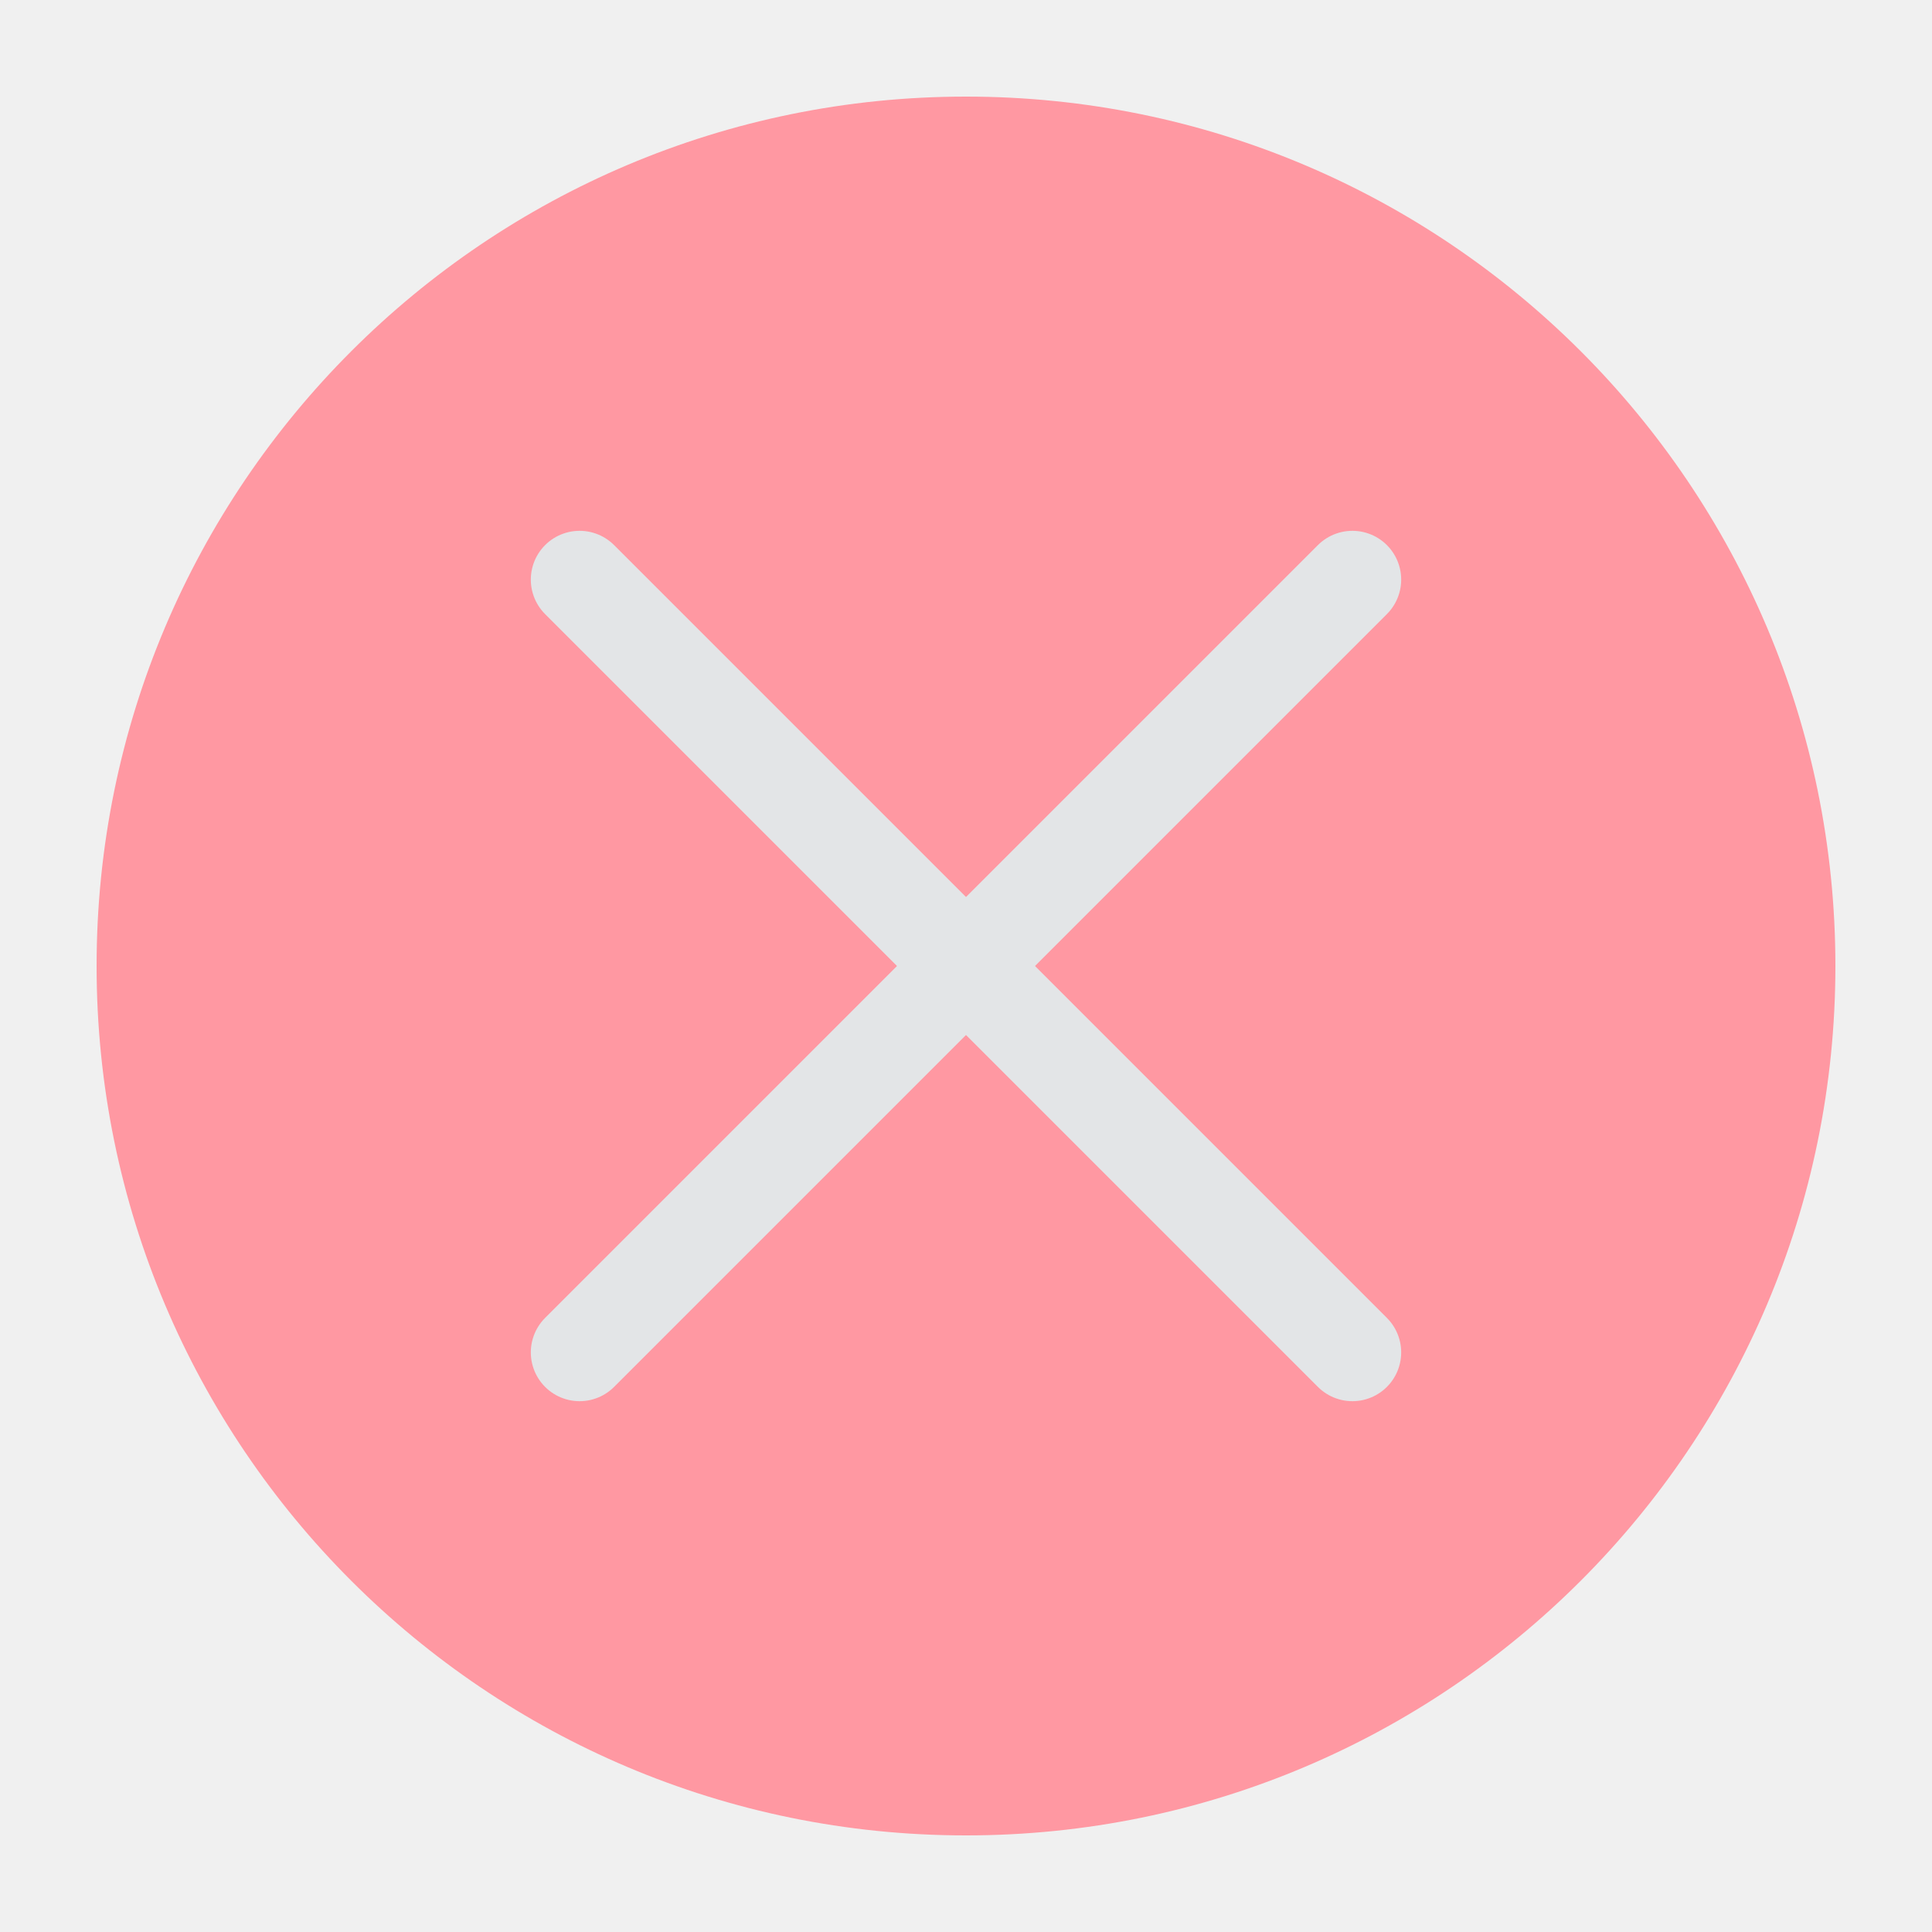
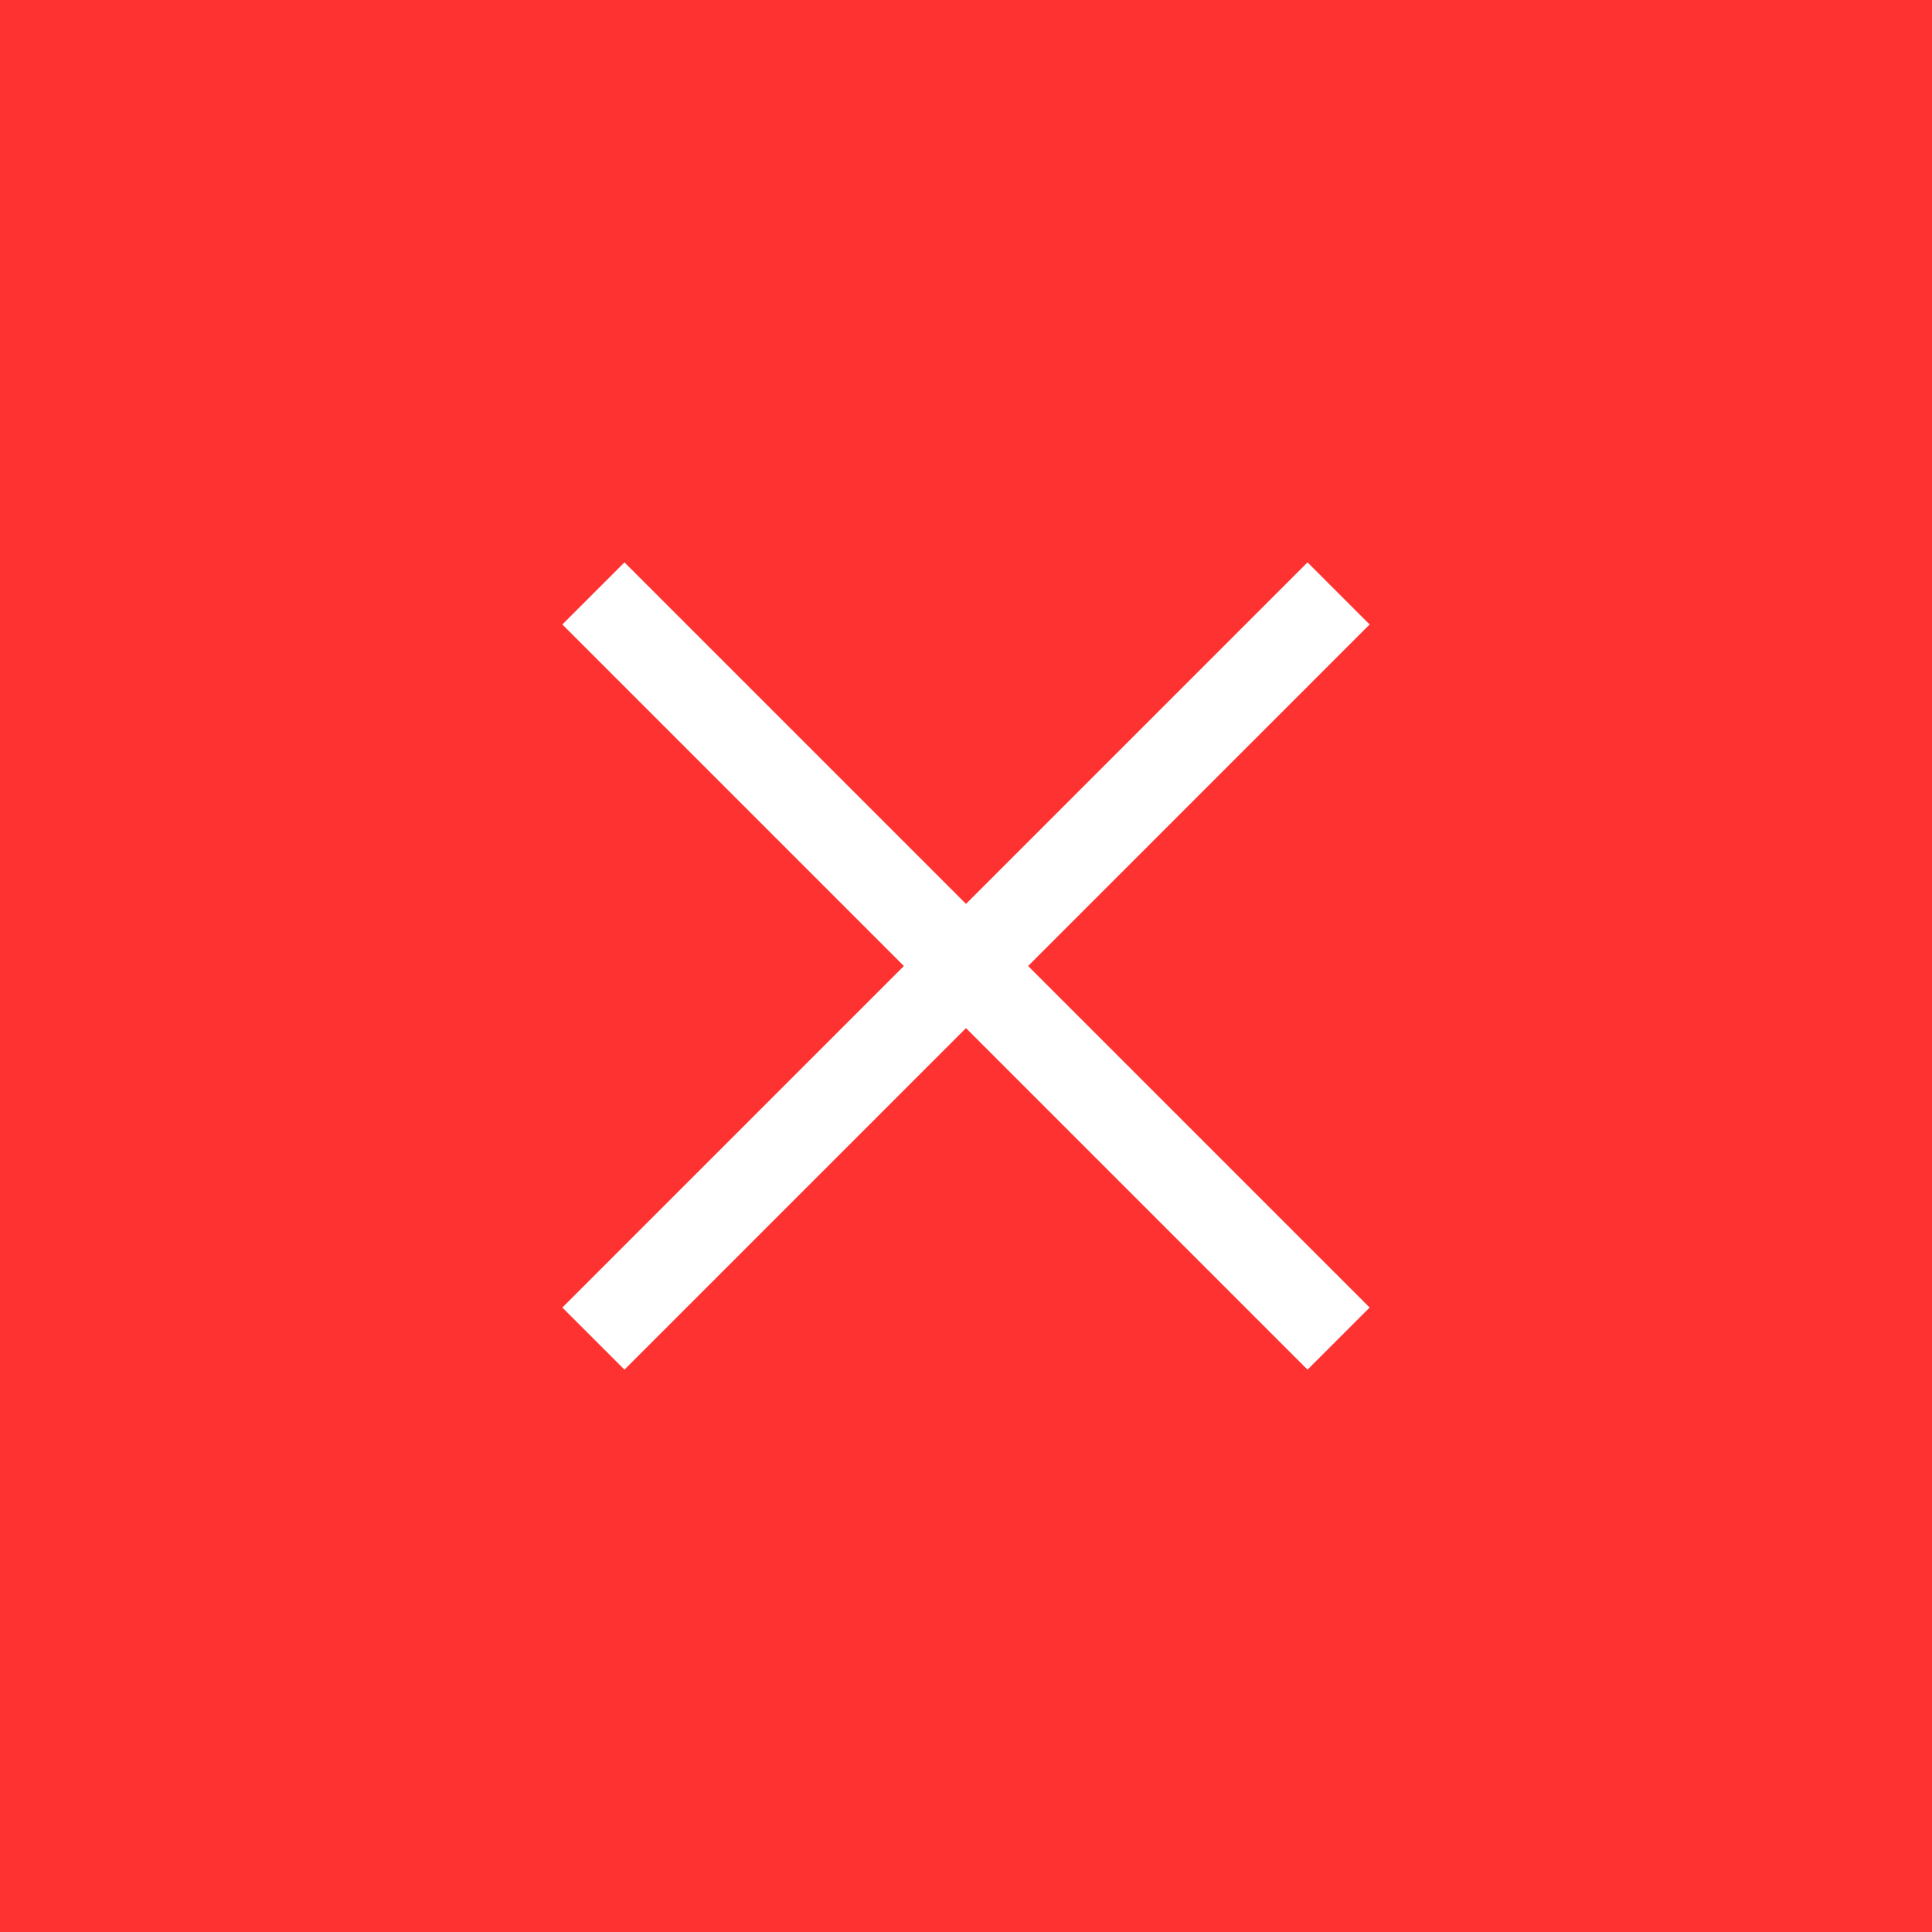
<svg xmlns="http://www.w3.org/2000/svg" viewBox="0 0 50 50" version="1.2" baseProfile="tiny">
  <defs>
</defs>
  <g fill="none" stroke="black" stroke-width="1" fill-rule="evenodd" stroke-linecap="square" stroke-linejoin="bevel">
-     <g fill="#ff98a2" fill-opacity="1" stroke="none" transform="matrix(2.5,0,0,2.5,2.5,2.5)" font-family="Noto Sans" font-size="10" font-weight="400" font-style="normal">
-       <circle cx="9" cy="9" r="9" />
+     <g fill="none" stroke="none" transform="matrix(2.27273,0,0,2.27273,0,-61.3636)" font-family="Noto Sans" font-size="10" font-weight="400" font-style="normal">
+       <rect x="0" y="27" width="22" height="22" />
    </g>
-     <g fill="none" stroke="#e3e5e7" stroke-opacity="1" stroke-width="1.01" stroke-linecap="round" stroke-linejoin="miter" stroke-miterlimit="2" transform="matrix(2.5,0,0,2.5,2.5,2.5)" font-family="Noto Sans" font-size="10" font-weight="400" font-style="normal">
-       <polyline fill="none" vector-effect="none" points="5,5 13,13 " />
-       <polyline fill="none" vector-effect="none" points="13,5 5,13 " />
+     <g fill="#ff3232" fill-opacity="1" stroke="none" transform="matrix(2.27273,0,0,2.27273,0,-61.3636)" font-family="Noto Sans" font-size="10" font-weight="400" font-style="normal">
+       <rect x="0" y="27" width="22" height="22" />
+     </g>
+     <g fill="#ffffff" fill-opacity="1" stroke="none" transform="matrix(-1.60706,-1.60706,-1.60706,1.60706,62.0056,0.642014)" font-family="Noto Sans" font-size="10" font-weight="400" font-style="normal">
+       <rect x="3.435" y="13.092" width="1" height="12" />
+     </g>
+     <g fill="#ffffff" fill-opacity="1" stroke="none" transform="matrix(1.60706,-1.60706,1.60706,1.60706,62.0056,0.642014)" font-family="Noto Sans" font-size="10" font-weight="400" font-style="normal">
+       <rect x="-19.592" y="-9.935" width="1" height="12" />
    </g>
    <g fill="none" stroke="#000000" stroke-opacity="1" stroke-width="1" stroke-linecap="square" stroke-linejoin="bevel" transform="matrix(1,0,0,1,0,0)" font-family="Noto Sans" font-size="10" font-weight="400" font-style="normal">
</g>
  </g>
</svg>
